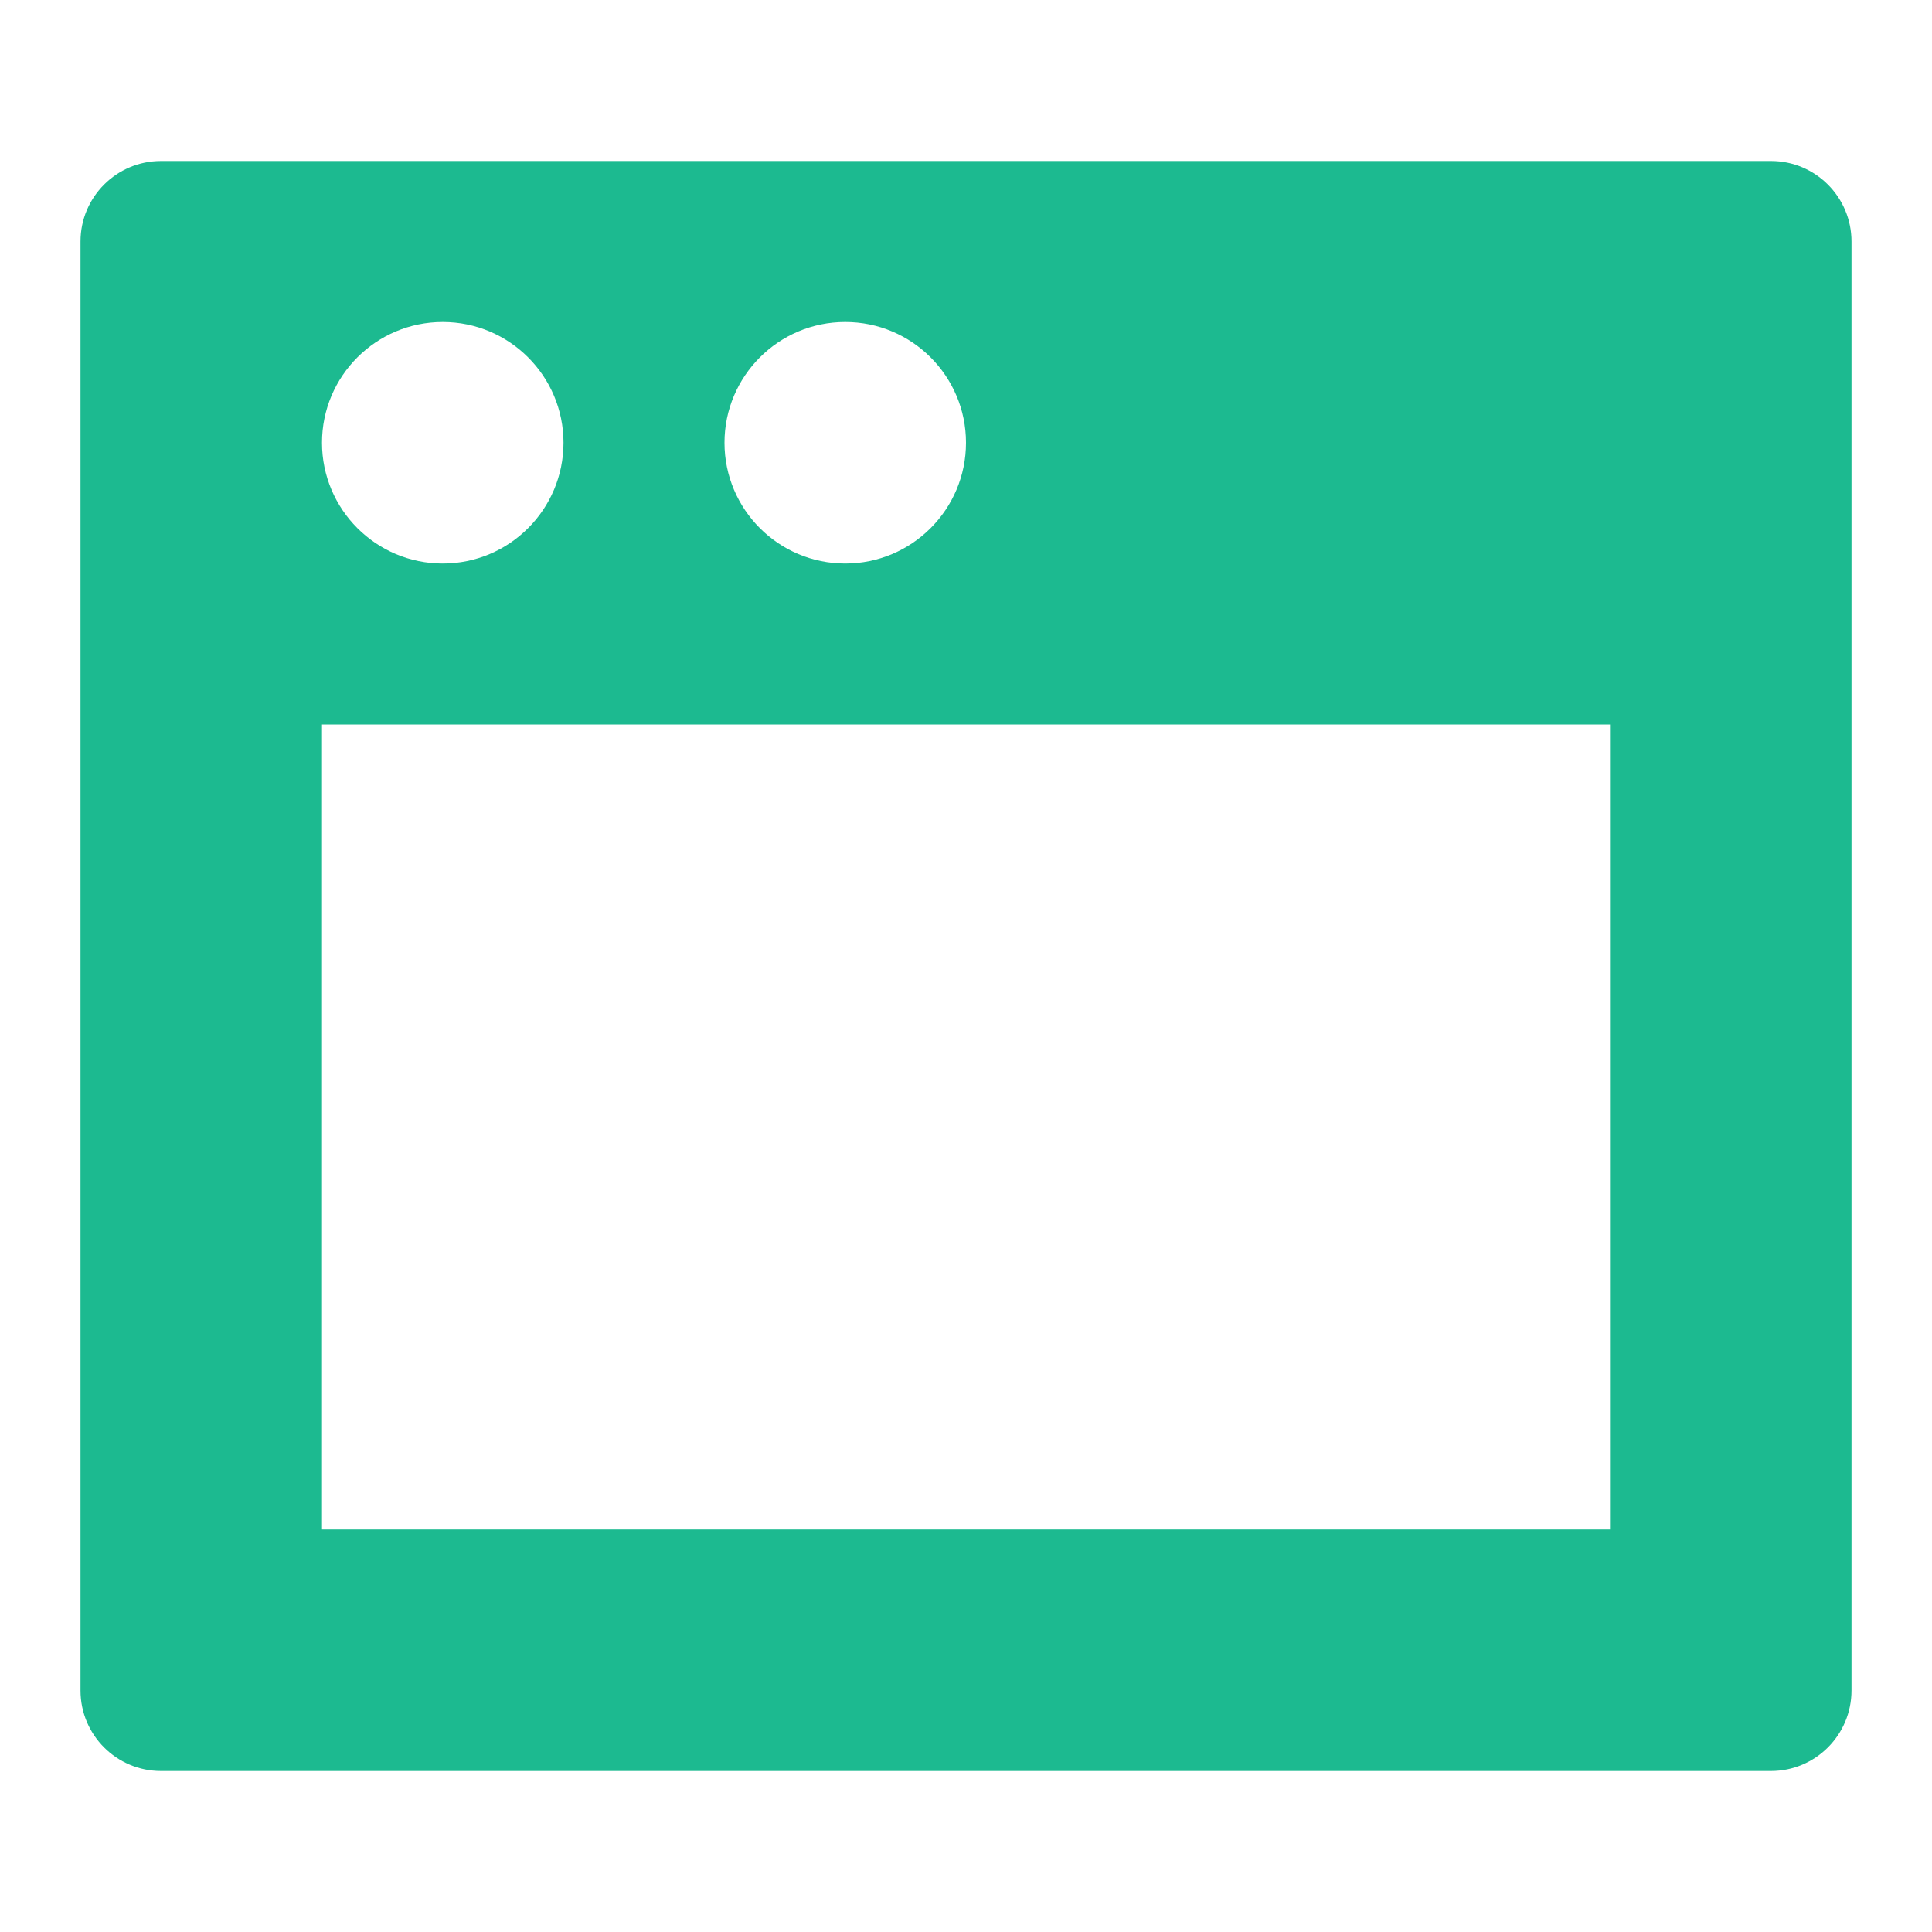
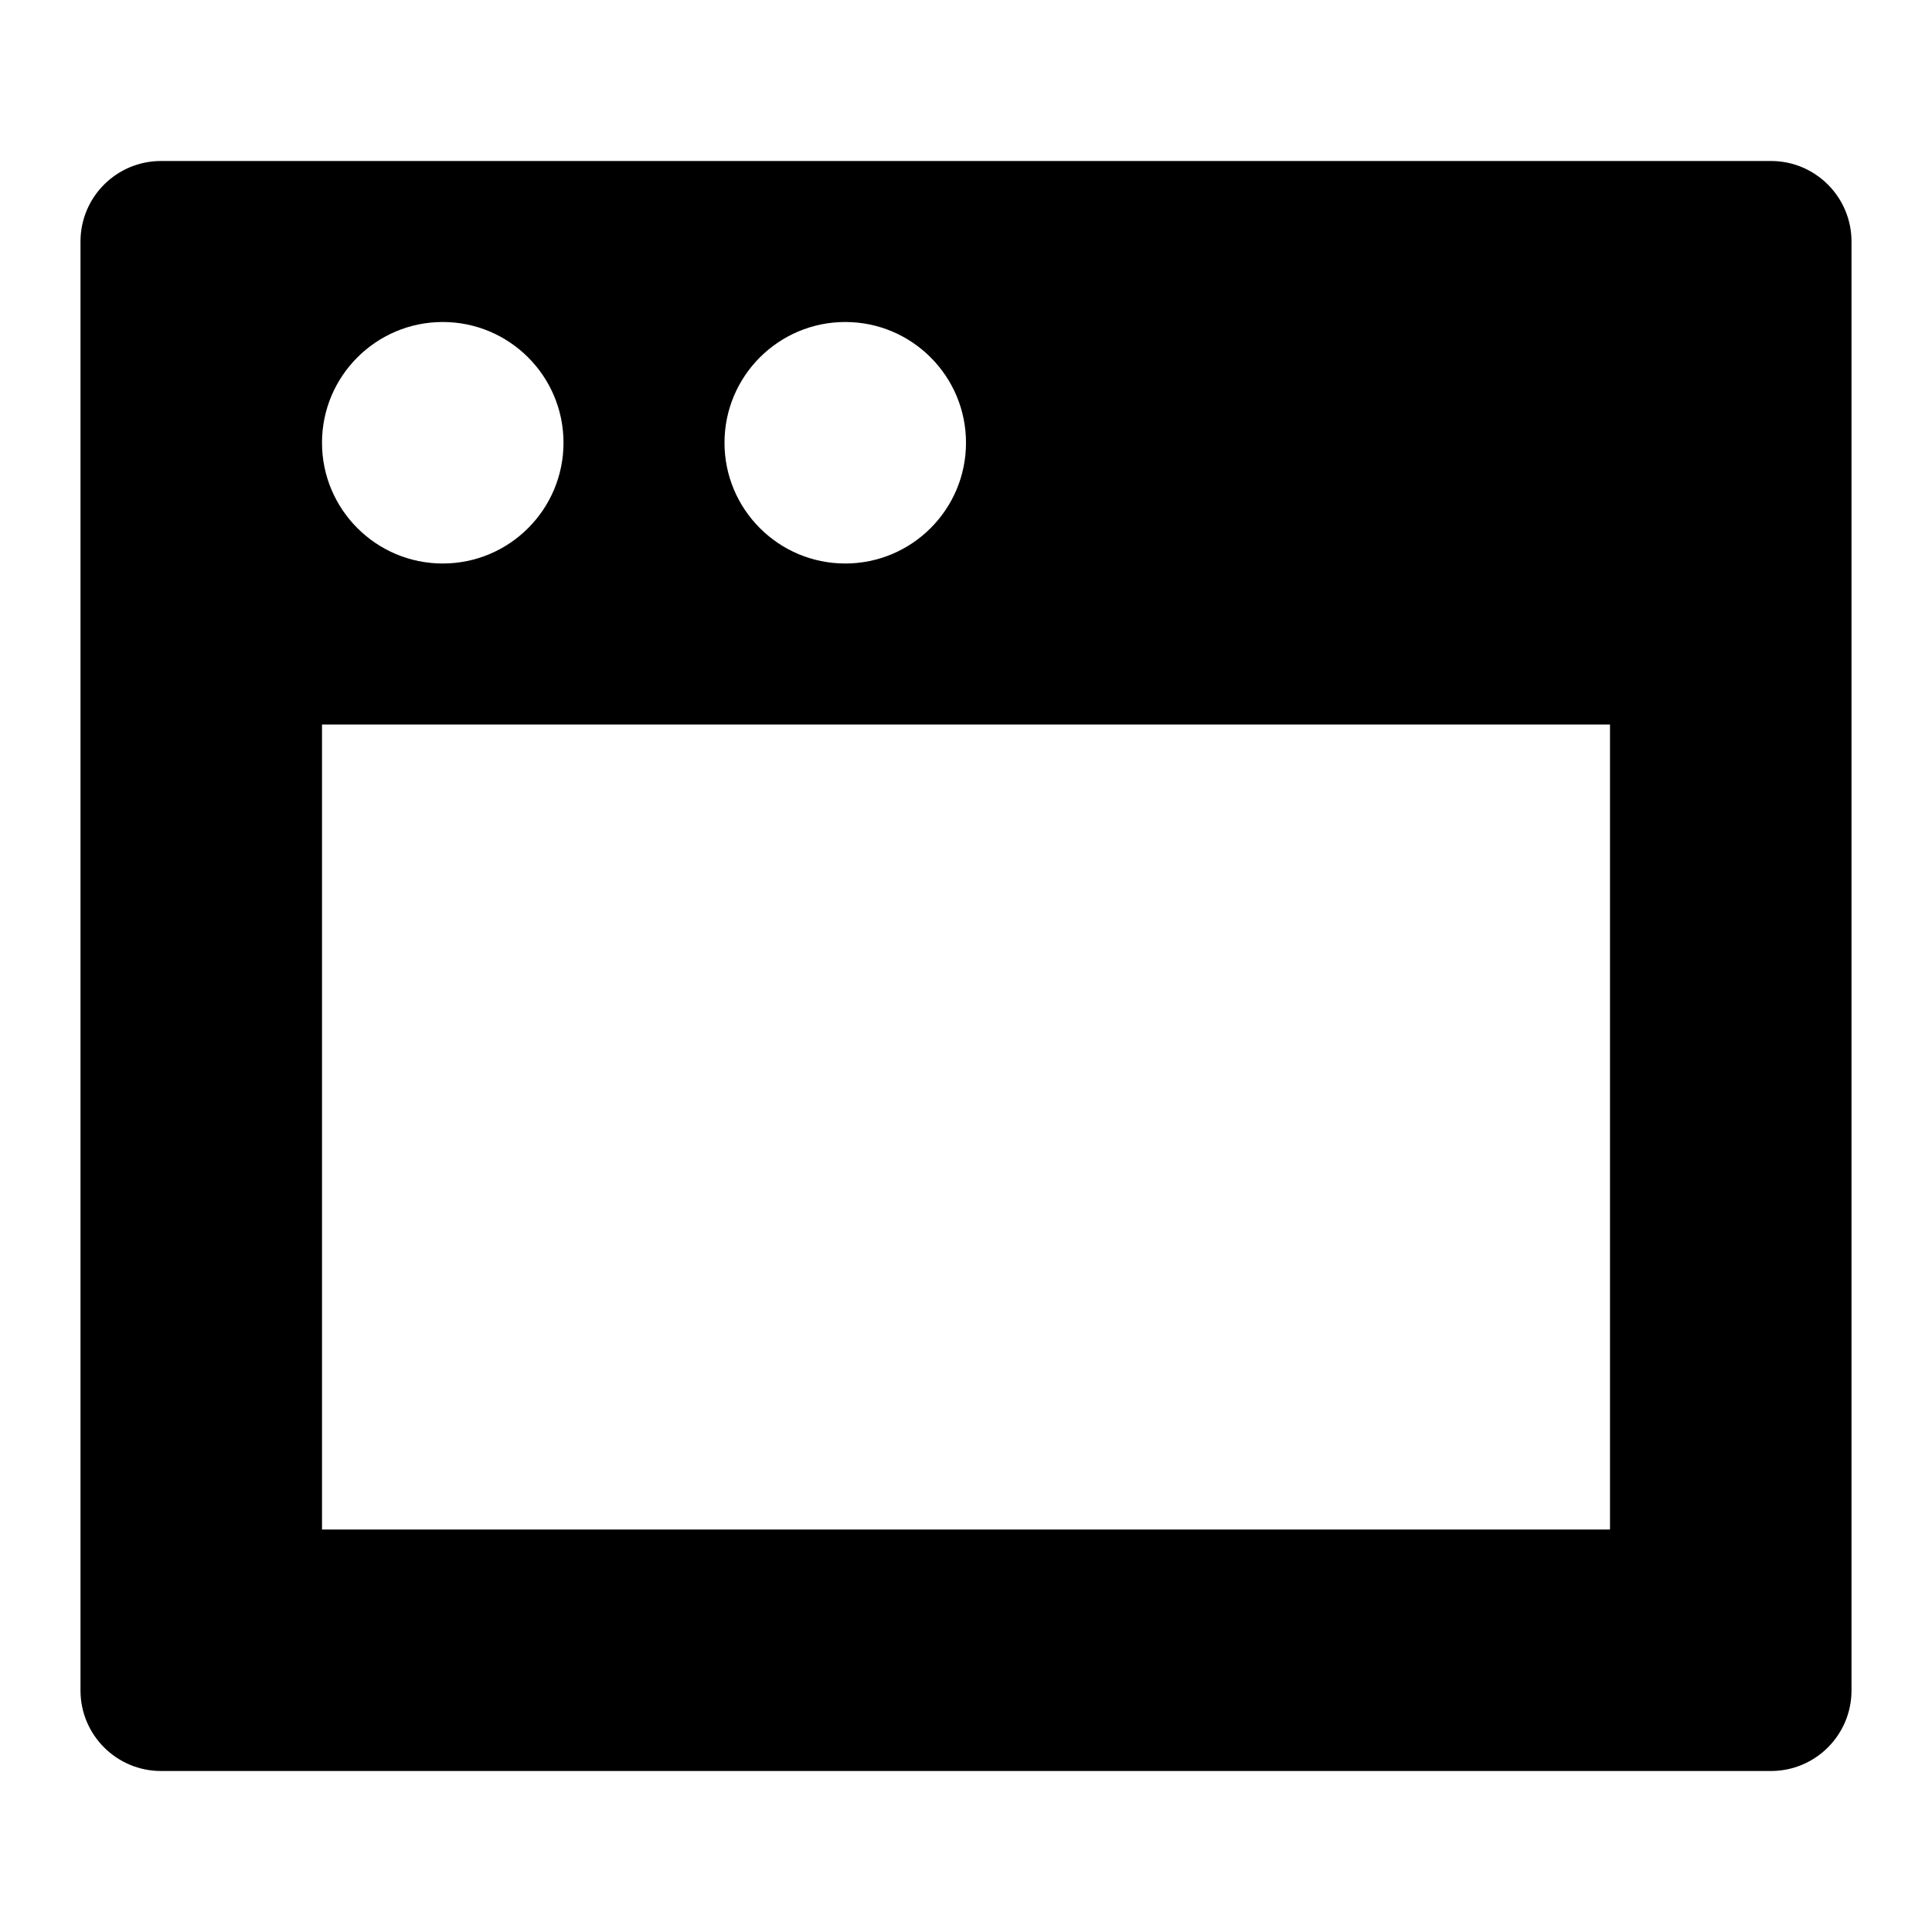
- <svg xmlns="http://www.w3.org/2000/svg" width="18" height="18" viewBox="0 0 18 18" fill="none">
-   <path d="M1.5 1.5C1.086 1.5 0.75 1.836 0.75 2.25V15.75C0.75 16.164 1.086 16.5 1.5 16.5H16.5C16.914 16.5 17.25 16.164 17.25 15.75V2.25C17.25 1.836 16.914 1.5 16.5 1.5H1.5ZM15 14.25H3V6.75H15V14.25ZM5.25 4.125C5.25 4.746 4.746 5.25 4.125 5.25C3.504 5.25 3 4.746 3 4.125C3 3.504 3.504 3 4.125 3C4.746 3 5.25 3.504 5.25 4.125ZM7.875 5.25C7.254 5.25 6.75 4.746 6.75 4.125C6.75 3.504 7.254 3 7.875 3C8.496 3 9 3.504 9 4.125C9 4.746 8.496 5.25 7.875 5.25Z" fill="#1CBA90" />
+ <svg xmlns="http://www.w3.org/2000/svg" width="18" height="18" viewBox="0 0 18 18">
+   <path d="M1.5 1.5C1.086 1.5 0.75 1.836 0.75 2.25V15.75C0.75 16.164 1.086 16.5 1.5 16.5H16.5C16.914 16.5 17.25 16.164 17.25 15.75V2.25C17.25 1.836 16.914 1.5 16.5 1.5H1.5ZM15 14.25H3V6.75H15V14.25ZM5.25 4.125C5.25 4.746 4.746 5.25 4.125 5.25C3.504 5.25 3 4.746 3 4.125C3 3.504 3.504 3 4.125 3C4.746 3 5.25 3.504 5.25 4.125ZM7.875 5.25C7.254 5.25 6.75 4.746 6.75 4.125C6.75 3.504 7.254 3 7.875 3C8.496 3 9 3.504 9 4.125C9 4.746 8.496 5.25 7.875 5.25Z" />
</svg>
